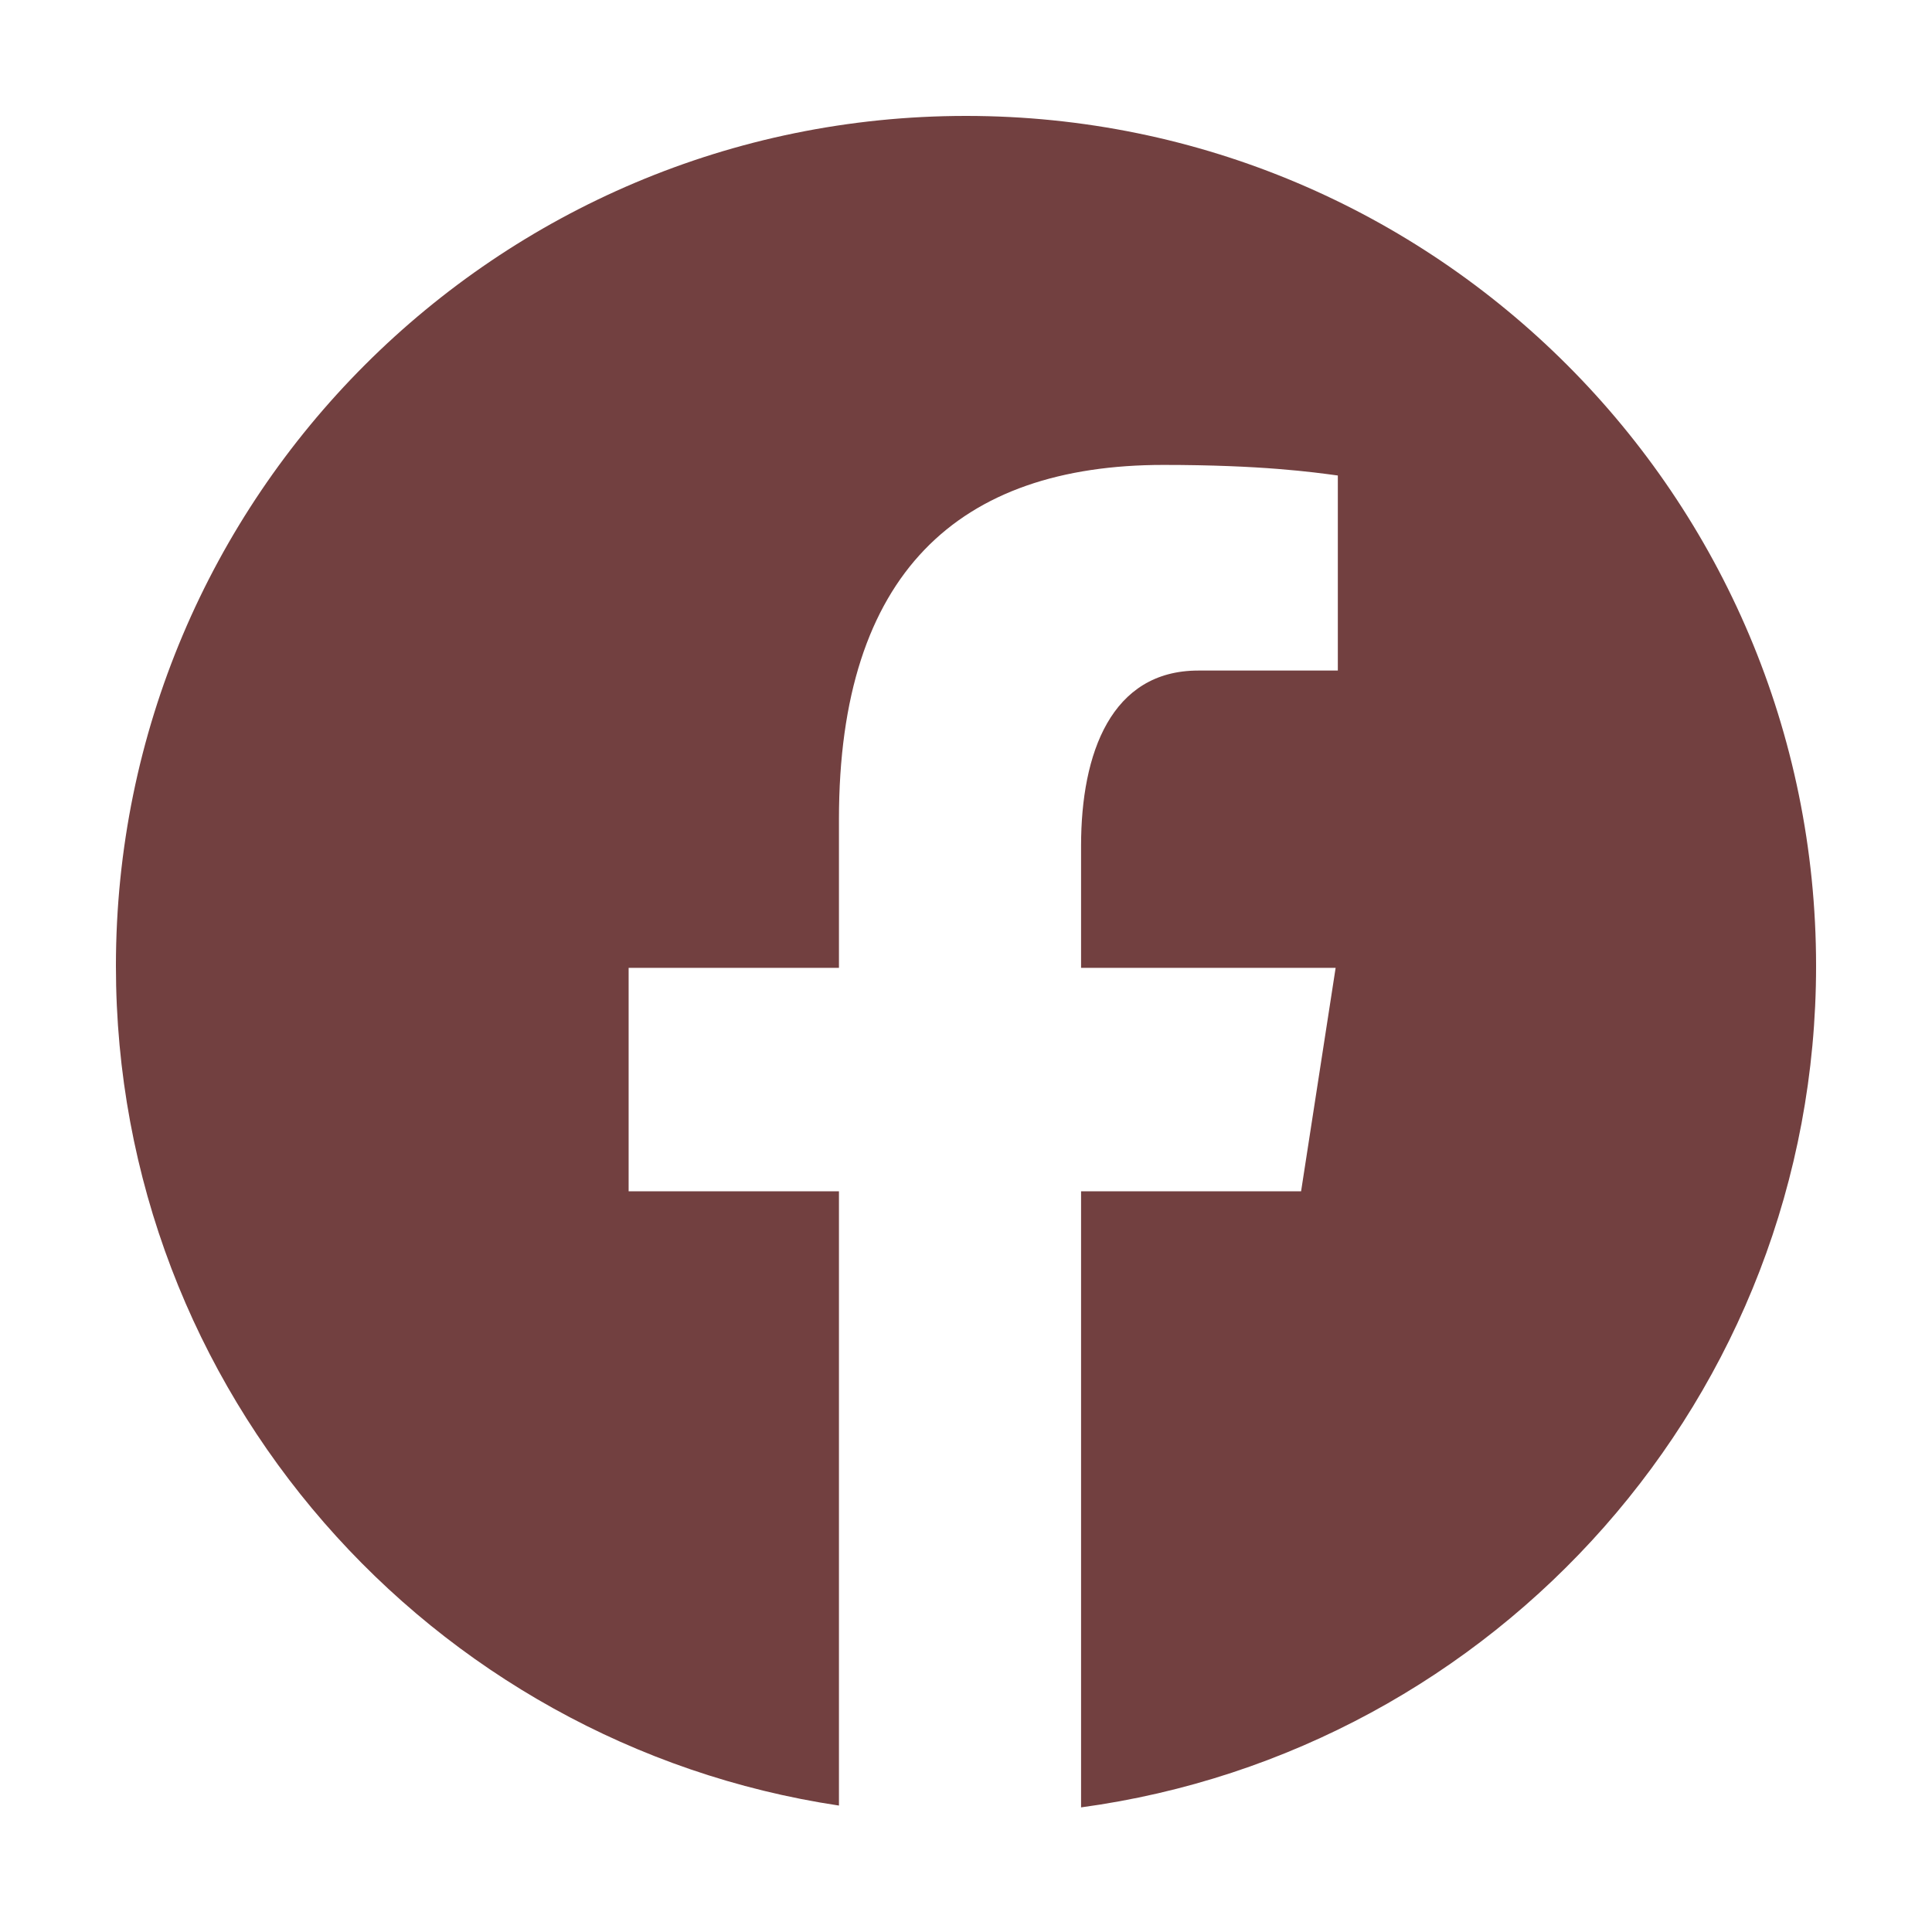
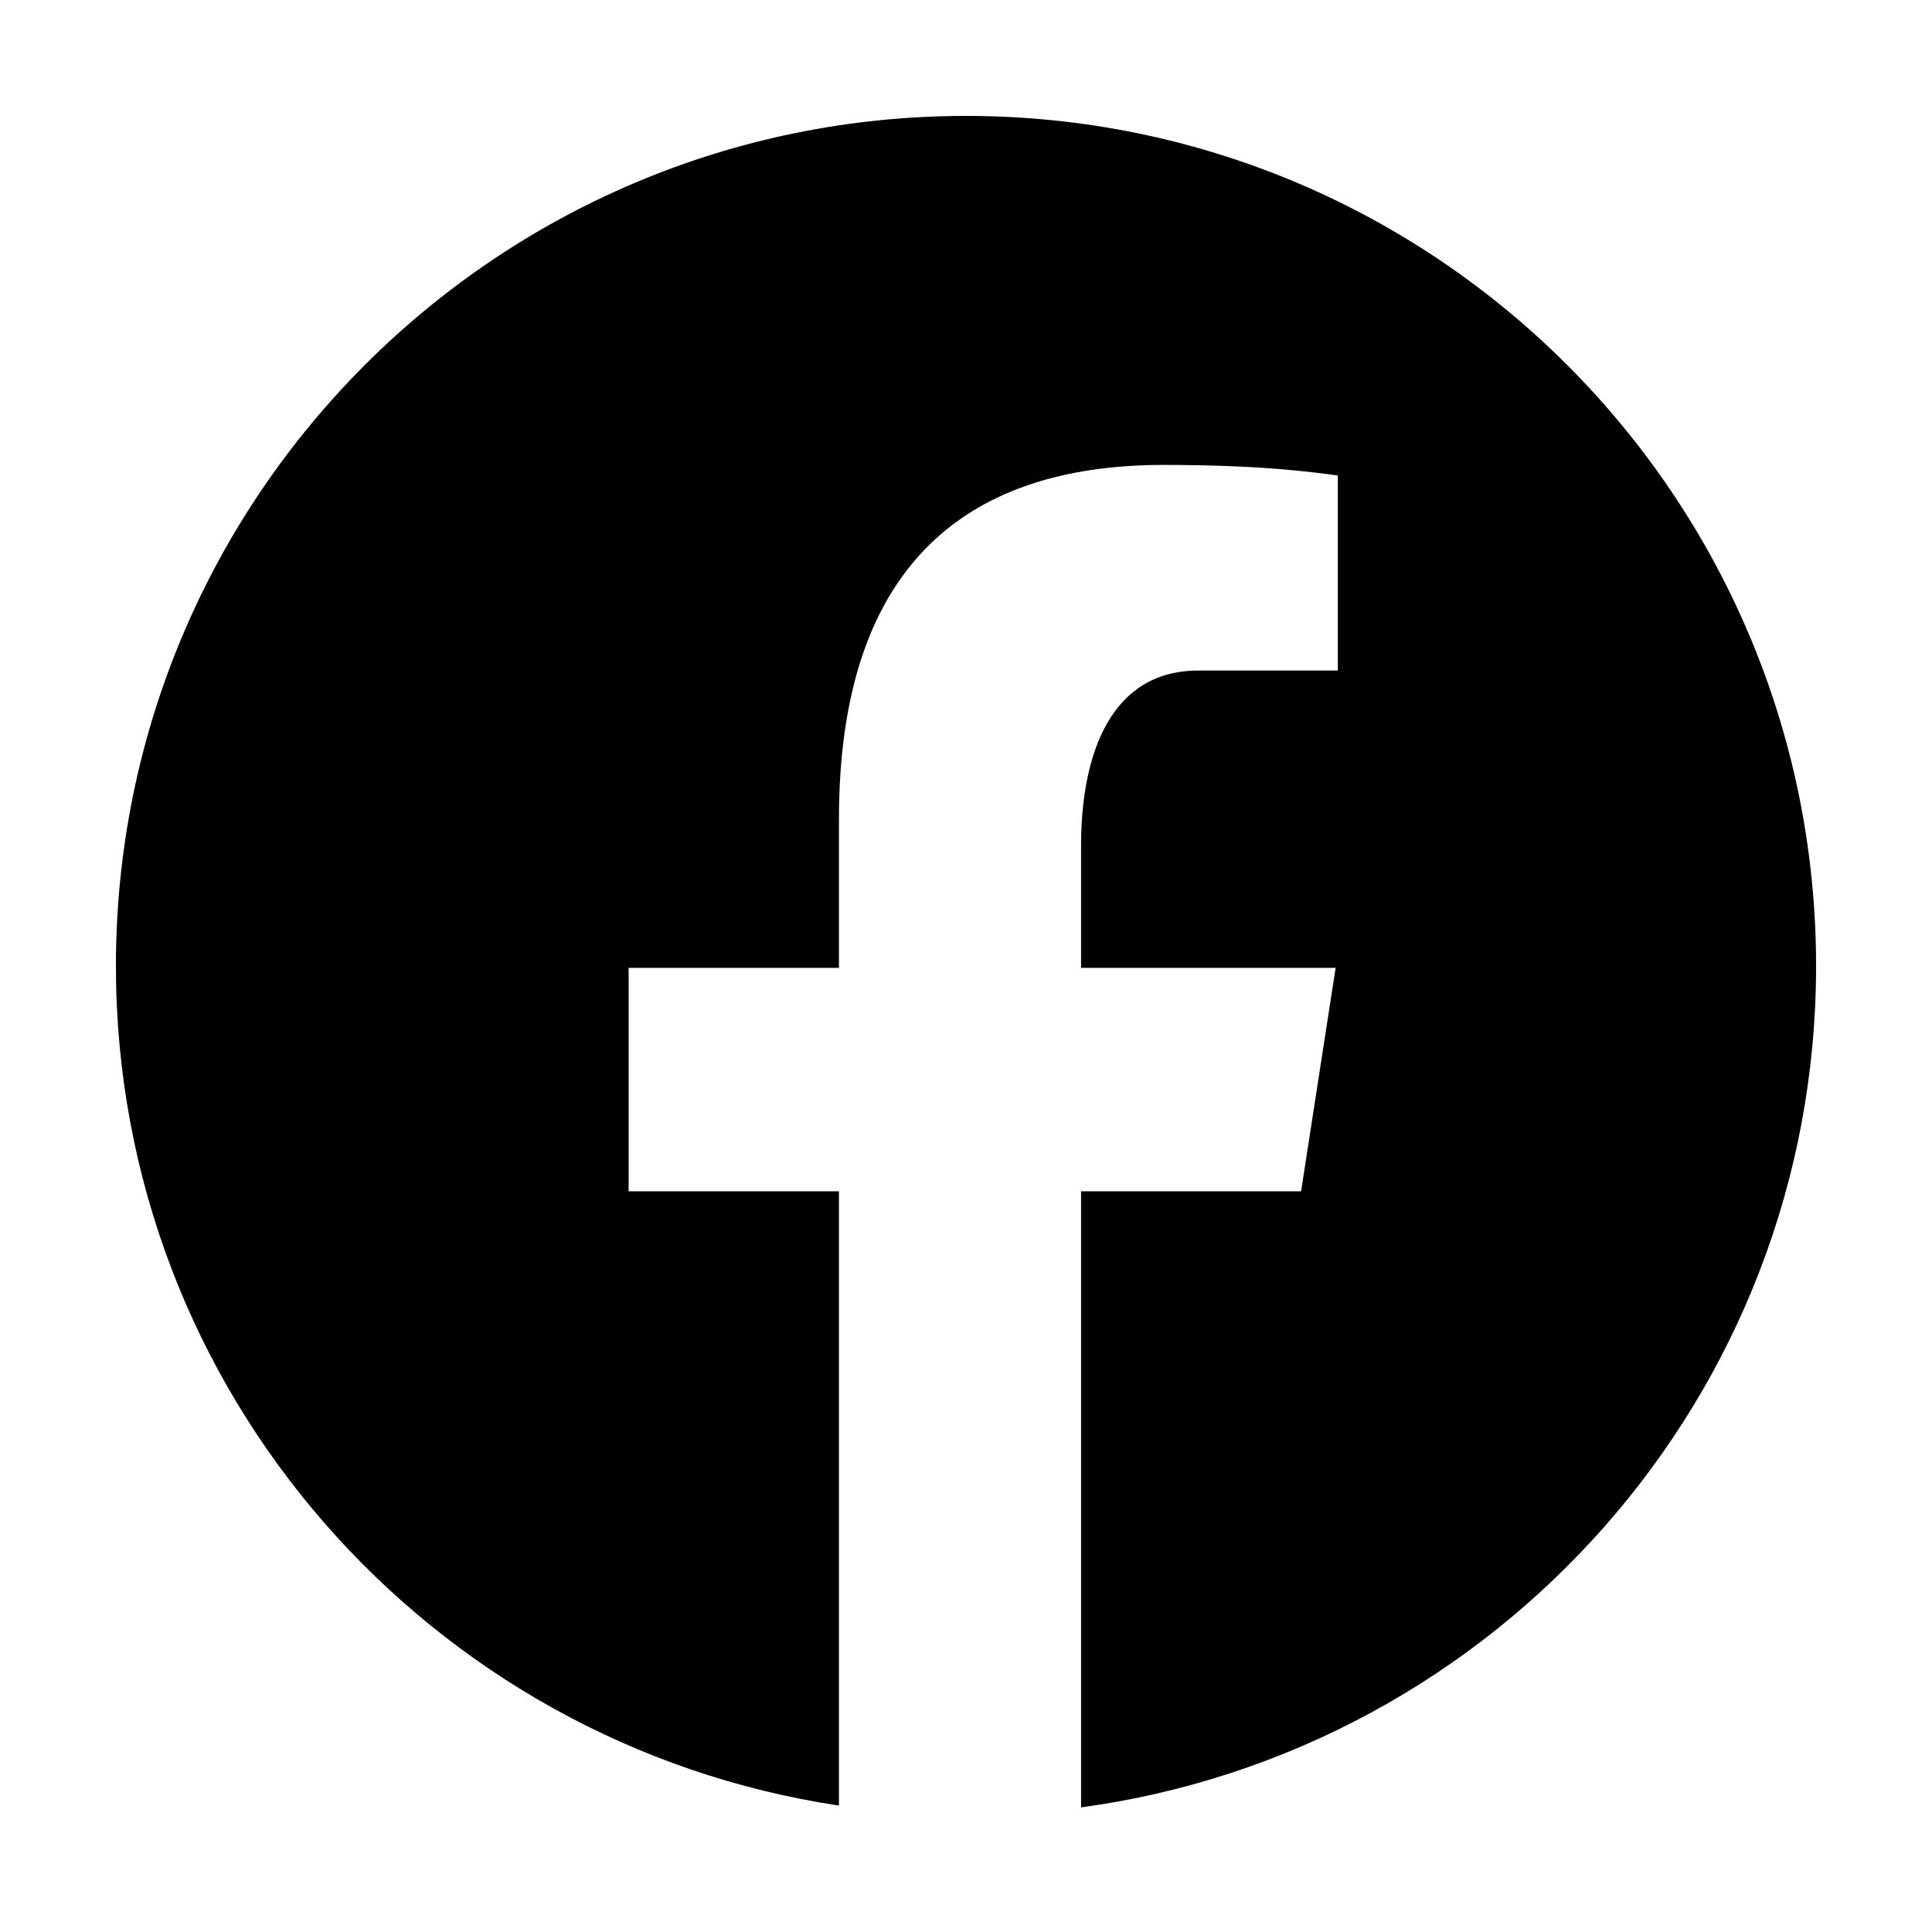
<svg xmlns="http://www.w3.org/2000/svg" viewBox="0 0 50 50" width="50px" height="50px" version="1.1" id="svg1">
  <defs id="defs1" />
-   <path d="M25,3C12.85,3,3,12.85,3,25c0,11.03,8.125,20.137,18.712,21.728V30.831h-5.443v-5.783h5.443v-3.848c0-6.371,3.104-9.168,8.399-9.168c2.536,0,3.877,0.188,4.512,0.274v5.048h-3.612c-2.248,0-3.033,2.131-3.033,4.533v3.161h6.588l-0.894,5.783h-5.694v15.944C38.716,45.318,47,36.137,47,25C47,12.85,37.15,3,25,3z" id="path1" style="fill:#724040;fill-opacity:1" />
+   <path d="M25,3C12.85,3,3,12.85,3,25c0,11.03,8.125,20.137,18.712,21.728V30.831h-5.443v-5.783h5.443v-3.848c0-6.371,3.104-9.168,8.399-9.168c2.536,0,3.877,0.188,4.512,0.274v5.048h-3.612c-2.248,0-3.033,2.131-3.033,4.533v3.161h6.588l-0.894,5.783h-5.694v15.944C38.716,45.318,47,36.137,47,25C47,12.85,37.15,3,25,3z" id="path1" style="fill:#000000;fill-opacity:1" />
</svg>
